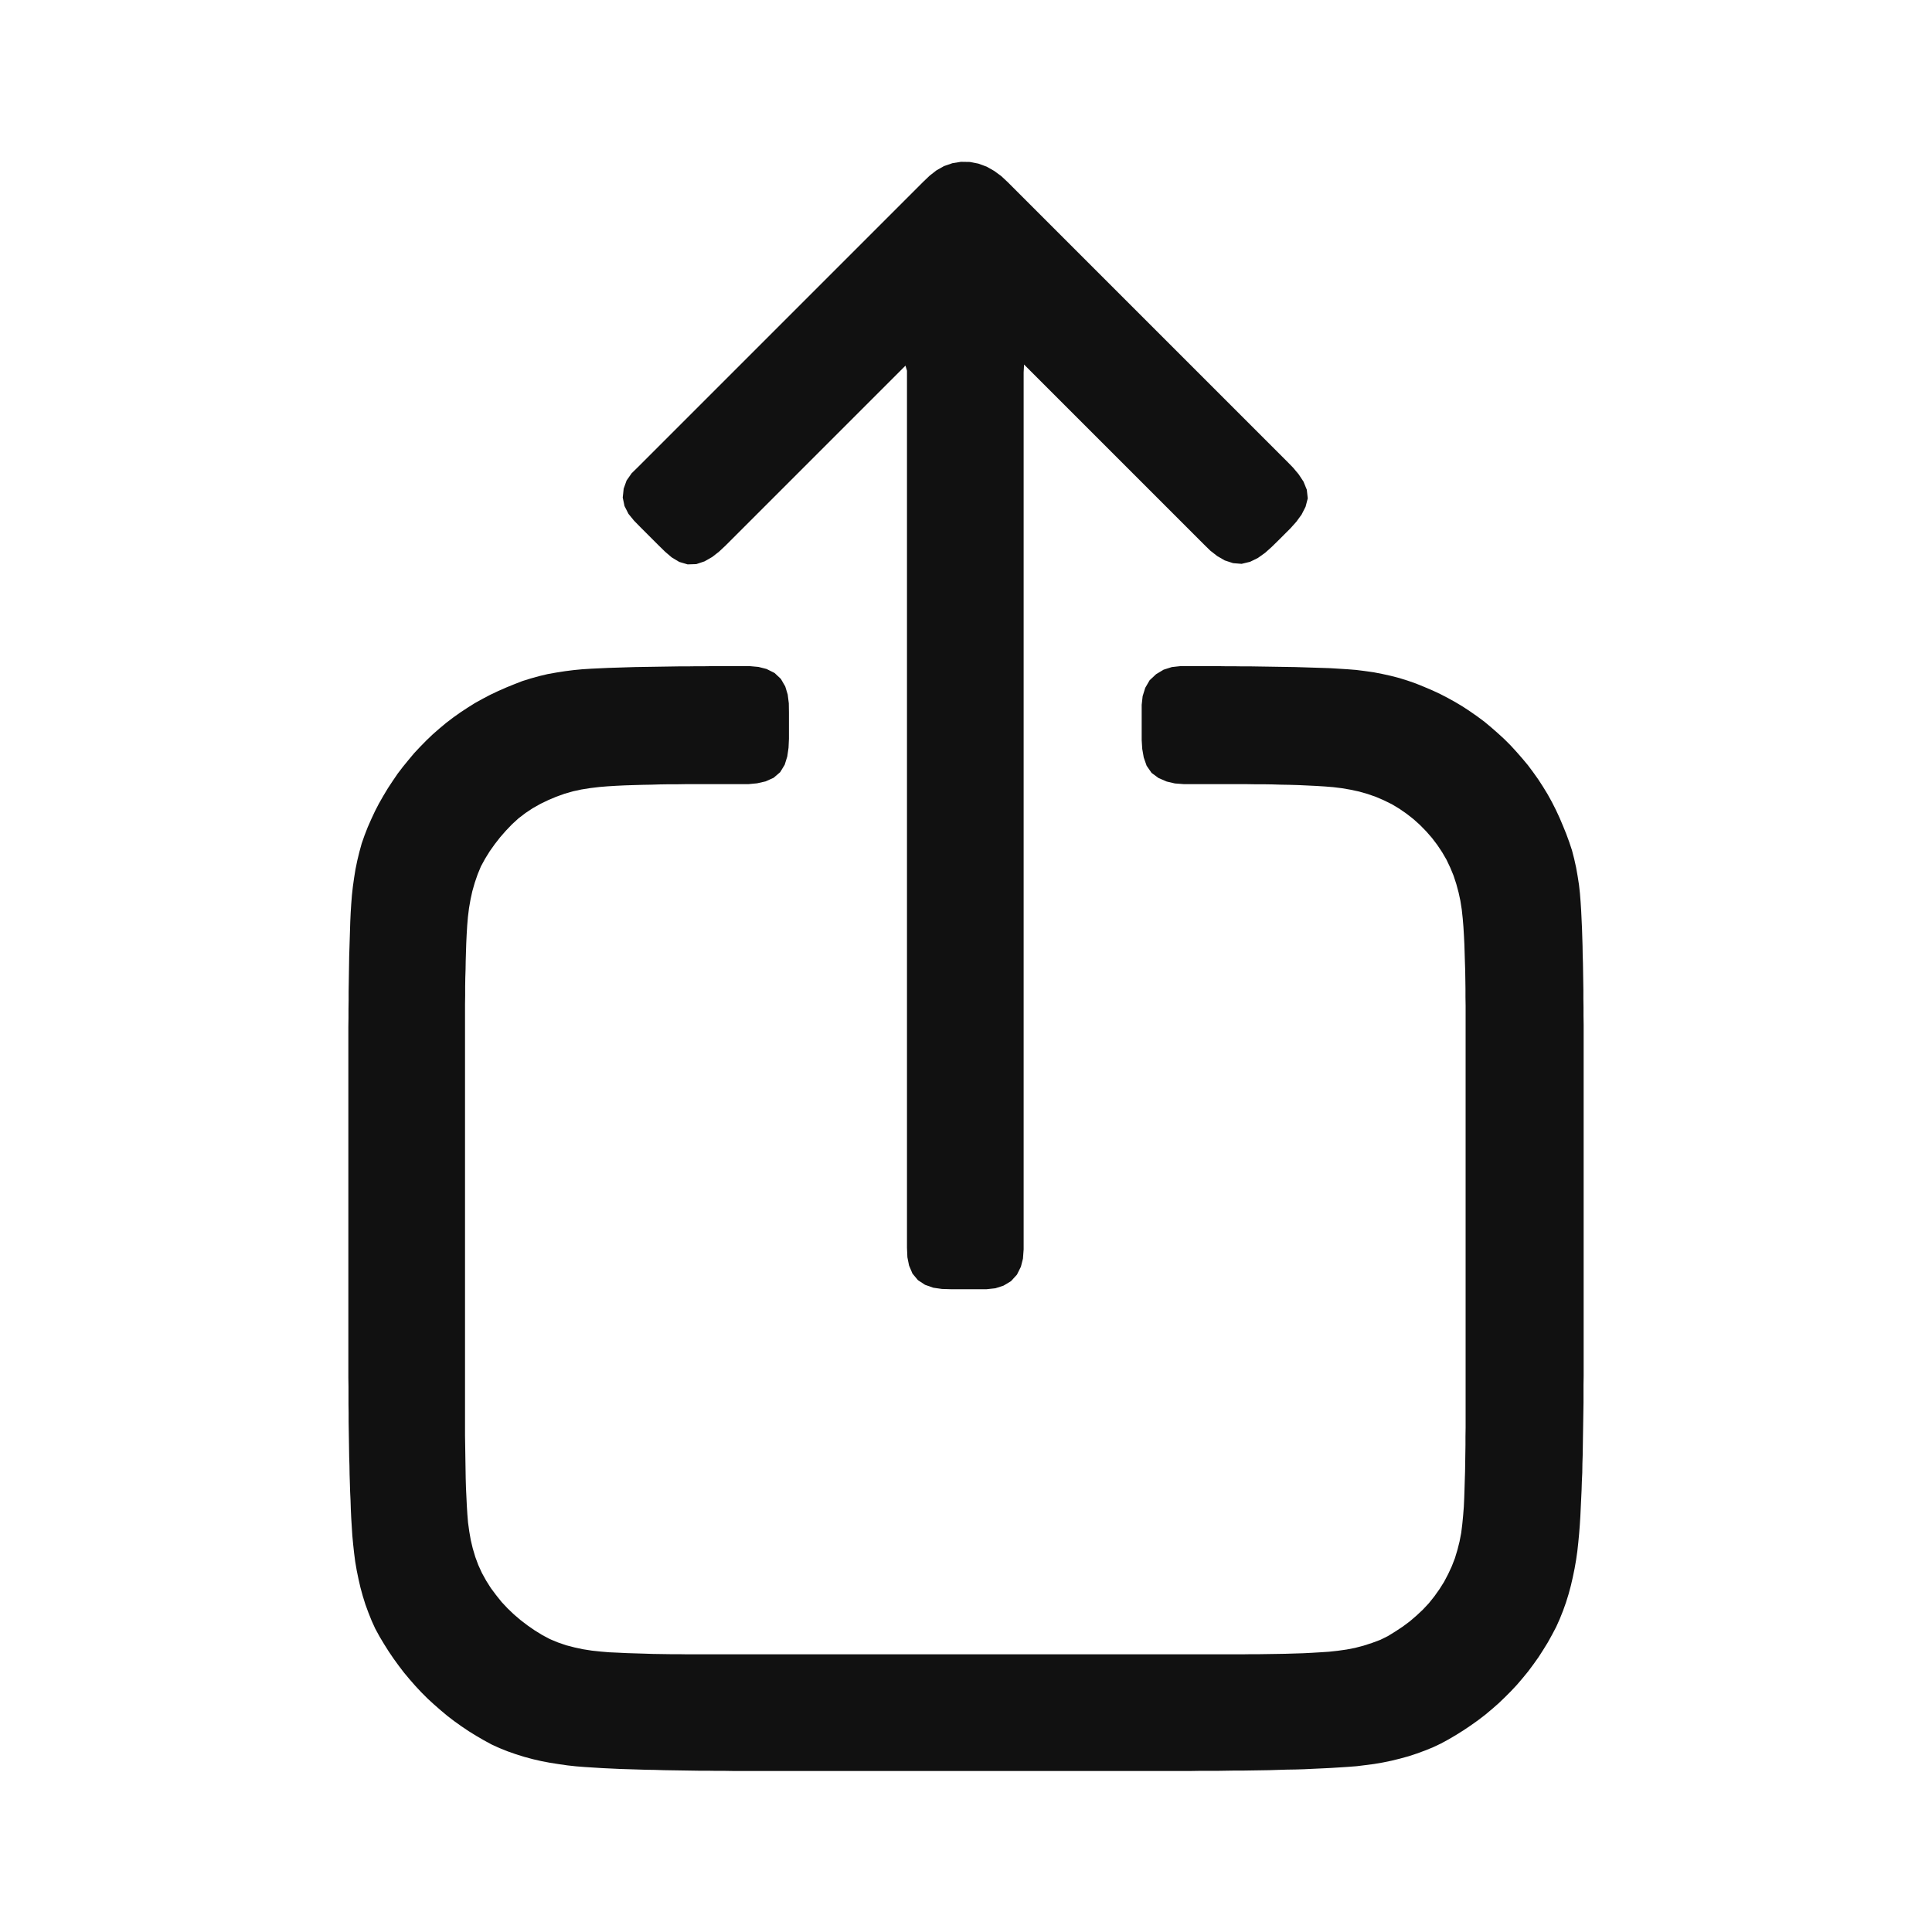
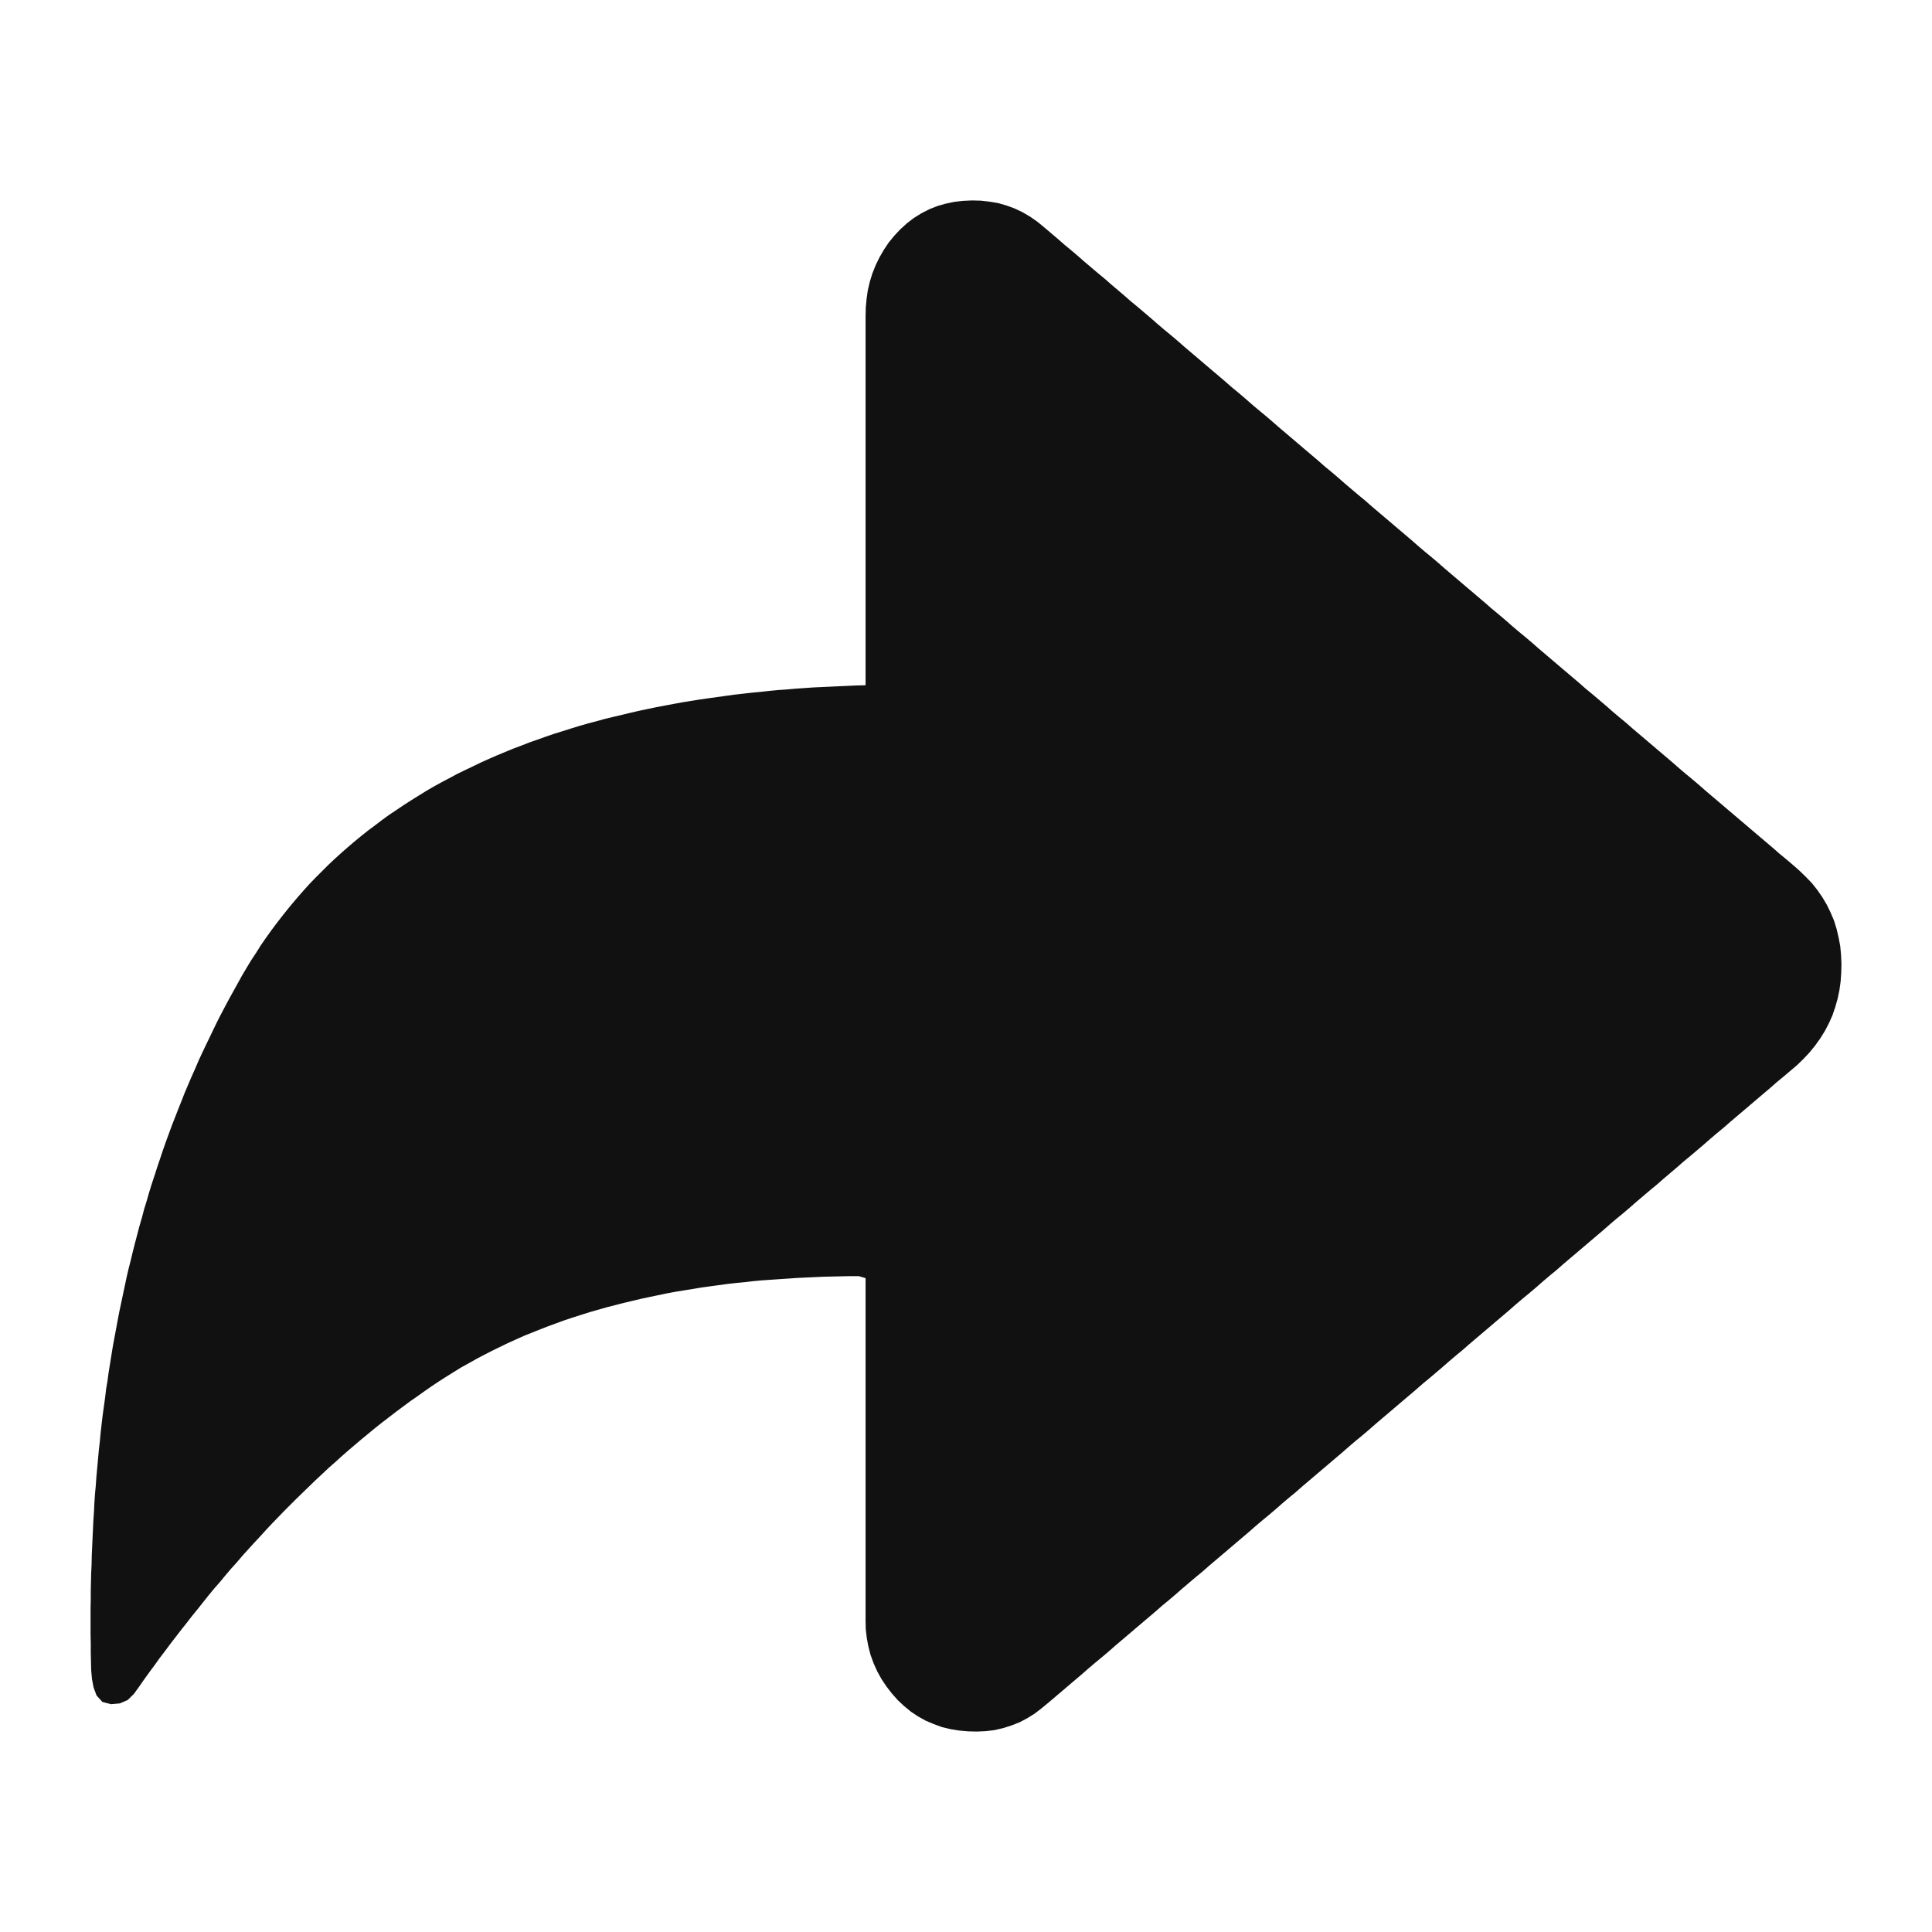
- <svg xmlns="http://www.w3.org/2000/svg" width="22.0" height="22.0" viewBox="0 0 1407.6 1407.6">
-   <path d="M1049.8 137.3L1055.5 140.4L1061.1 143.7L1066.5 147.1L1071.7 150.6L1076.9 154.3L1082.0 158.2L1086.9 162.3L1091.7 166.5L1096.3 170.9L1100.8 175.4L1105.2 180.1L1109.3 184.9L1113.4 189.9L1117.2 195.0L1120.9 200.2L1124.3 205.5L1127.7 211.0L1130.8 216.6L1133.8 222.3L1136.4 228.1L1138.8 234.1L1140.9 240.0L1142.8 246.1L1144.5 252.4L1145.9 258.5L1147.2 264.8L1148.3 271.1L1149.2 277.4L1149.9 283.8L1150.5 290.1L1151.0 296.5L1151.4 302.8L1151.7 309.3L1152.0 315.6L1152.3 322.0L1152.5 328.4L1152.8 334.7L1152.9 341.3L1153.1 347.5L1153.2 353.9L1153.3 360.4L1153.4 366.6L1153.5 373.1L1153.6 379.6L1153.7 385.8L1153.7 392.2L1153.7 398.8L1153.8 405.0L1153.8 411.4L1153.8 417.9L1153.8 424.4L1153.8 430.8L1153.8 437.1L1153.8 443.5L1153.8 449.9L1153.8 456.3L1153.8 462.7L1153.8 469.1L1153.8 475.5L1153.8 481.9L1153.8 488.3L1153.8 494.7L1153.8 501.0L1153.8 507.4L1153.8 513.8L1153.8 520.2L1153.8 526.6L1153.8 533.0L1153.8 539.4L1153.8 545.8L1153.8 552.2L1153.8 558.6L1153.8 564.9L1153.8 571.3L1153.8 577.7L1153.8 584.1L1153.8 590.5L1153.8 596.9L1153.8 603.3L1153.8 609.7L1153.8 616.1L1153.8 622.5L1153.8 628.9L1153.8 635.2L1153.8 641.7L1153.8 648.2L1153.8 654.5L1153.8 660.9L1153.7 667.4L1153.7 673.6L1153.6 680.1L1153.6 686.5L1153.5 692.8L1153.4 699.3L1153.3 705.6L1153.1 712.1L1153.0 718.4L1152.8 724.9L1152.6 731.2L1152.3 737.6L1152.0 744.0L1151.6 750.3L1151.1 756.7L1150.4 763.0L1149.4 769.4L1148.3 775.6L1146.9 781.9L1145.3 788.1L1143.3 794.1L1141.1 800.1L1138.7 806.0L1136.2 811.9L1133.5 817.7L1130.6 823.4L1127.5 829.0L1124.2 834.4L1120.7 839.8L1117.0 845.0L1113.2 850.1L1109.1 855.0L1104.9 859.8L1100.6 864.5L1096.0 869.1L1091.3 873.4L1086.5 877.6L1081.6 881.7L1076.5 885.5L1071.2 889.2L1065.9 892.7L1060.4 896.0L1054.8 899.1L1049.2 902.0L1043.4 904.7L1037.5 907.2L1031.6 909.6L1025.6 911.7L1019.5 913.6L1013.3 915.2L1007.0 916.6L1000.8 917.8L994.4 918.7L988.1 919.5L981.8 920.0L975.4 920.4L968.9 920.8L962.7 921.0L956.2 921.2L949.9 921.4L943.5 921.6L937.1 921.7L930.6 921.8L924.4 921.9L917.8 922.0L911.6 922.1L905.2 922.1L898.7 922.2L892.4 922.2L886.0 922.3L879.5 922.3L873.2 922.3L866.8 922.3L860.2 922.3L853.8 921.6L847.8 919.7L842.3 916.4L837.6 912.0L834.4 906.5L832.5 900.4L831.8 894.1L831.8 887.6L831.8 881.3L831.8 874.9L831.8 868.4L832.2 862.0L833.3 855.7L835.4 849.7L839.0 844.5L844.0 840.8L850.0 838.2L856.0 836.8L862.6 836.3L869.1 836.3L875.5 836.3L881.9 836.3L888.2 836.3L894.7 836.3L901.4 836.3L907.9 836.3L914.1 836.2L920.4 836.2L927.0 836.1L933.4 835.9L939.4 835.8L946.2 835.6L952.5 835.3L958.8 835.0L965.3 834.6L971.4 834.1L977.9 833.3L984.2 832.2L990.2 830.9L996.5 829.1L1002.5 827.0L1008.3 824.5L1014.0 821.7L1019.5 818.4L1024.7 814.8L1029.7 810.9L1034.5 806.6L1039.1 801.9L1043.3 797.1L1047.1 792.1L1050.7 786.7L1053.9 781.2L1056.6 775.5L1059.0 769.7L1061.0 763.6L1062.7 757.3L1064.0 751.3L1065.0 744.9L1065.7 738.4L1066.2 732.4L1066.6 725.7L1066.9 719.6L1067.1 713.2L1067.3 706.5L1067.5 700.5L1067.6 694.1L1067.7 687.3L1067.7 681.2L1067.8 675.0L1067.8 668.5L1067.8 661.7L1067.8 655.3L1067.8 648.9L1067.8 642.5L1067.8 636.1L1067.8 629.7L1067.8 623.4L1067.8 617.0L1067.8 610.6L1067.8 604.2L1067.8 597.8L1067.8 591.4L1067.8 585.0L1067.8 578.6L1067.8 572.2L1067.8 565.8L1067.8 559.4L1067.8 553.1L1067.8 546.7L1067.8 540.3L1067.8 533.9L1067.8 527.5L1067.8 521.1L1067.8 514.7L1067.8 508.3L1067.8 501.9L1067.8 495.5L1067.8 489.2L1067.8 482.8L1067.8 476.4L1067.8 470.0L1067.8 463.6L1067.8 457.2L1067.8 450.8L1067.8 444.4L1067.8 438.0L1067.8 431.6L1067.8 425.2L1067.8 418.9L1067.8 412.5L1067.8 406.1L1067.8 399.7L1067.8 393.3L1067.8 386.9L1067.8 380.5L1067.8 373.9L1067.8 367.3L1067.7 360.9L1067.7 354.8L1067.6 348.3L1067.5 341.7L1067.4 335.4L1067.2 329.2L1067.0 322.5L1066.8 316.4L1066.5 309.8L1066.0 303.5L1065.4 297.3L1064.6 290.8L1063.4 284.6L1061.9 278.6L1060.0 272.3L1057.7 266.4L1055.1 260.8L1052.1 255.1L1048.7 249.7L1045.0 244.5L1041.0 239.5L1036.6 234.8L1032.0 230.5L1027.1 226.3L1022.0 222.5L1016.7 219.0L1011.2 215.6L1005.5 212.8L999.6 210.6L993.4 208.6L987.3 207.0L981.1 205.8L974.7 204.9L968.3 204.2L962.2 203.8L955.5 203.4L949.5 203.1L942.9 202.9L936.5 202.7L930.3 202.6L923.8 202.5L917.2 202.4L911.1 202.4L904.8 202.3L898.2 202.3L891.5 202.3L885.1 202.3L878.7 202.3L872.3 202.3L865.9 202.3L859.6 202.3L853.2 202.3L846.8 202.3L840.4 202.3L834.0 202.3L827.6 202.3L821.2 202.3L814.8 202.3L808.4 202.3L802.0 202.3L795.7 202.3L789.3 202.3L782.9 202.3L776.5 202.3L770.1 202.3L763.7 202.3L757.3 202.3L750.9 202.3L744.5 202.3L738.1 202.3L731.7 202.3L725.4 202.3L719.0 202.3L712.6 202.3L706.2 202.3L699.8 202.3L693.4 202.3L687.0 202.3L680.6 202.3L674.2 202.3L667.8 202.3L661.5 202.3L655.1 202.3L648.7 202.3L642.3 202.3L635.9 202.3L629.5 202.3L623.1 202.3L616.7 202.3L610.3 202.3L603.9 202.3L597.6 202.3L591.2 202.3L584.8 202.3L578.4 202.3L572.0 202.3L565.6 202.3L559.2 202.3L552.8 202.3L546.4 202.3L540.0 202.3L533.6 202.3L527.3 202.3L520.9 202.3L514.5 202.3L507.8 202.3L501.2 202.3L495.0 202.4L488.9 202.4L482.1 202.5L475.7 202.6L469.6 202.8L463.0 203.0L456.6 203.2L450.5 203.5L443.7 203.8L437.8 204.3L431.2 205.0L424.8 206.0L418.7 207.3L412.5 208.9L406.4 211.0L400.6 213.4L395.0 216.4L389.5 219.8L384.3 223.4L379.2 227.3L374.4 231.4L369.8 235.8L365.4 240.5L361.4 245.5L357.6 250.6L354.2 256.0L351.1 261.6L348.5 267.3L346.3 273.2L344.4 279.6L343.0 285.5L341.9 291.8L341.0 298.3L340.5 304.4L340.1 310.9L339.8 317.3L339.5 323.5L339.3 330.3L339.2 336.4L339.1 342.7L339.0 349.3L338.9 355.7L338.8 361.8L338.8 368.3L338.8 374.9L338.8 381.5L338.8 387.9L338.8 394.3L338.8 400.6L338.8 407.0L338.8 413.4L338.8 419.8L338.8 426.2L338.8 432.6L338.8 439.0L338.8 445.4L338.8 451.8L338.8 458.2L338.8 464.6L338.8 470.9L338.8 477.3L338.8 483.7L338.8 490.1L338.8 496.5L338.8 502.9L338.8 509.3L338.8 515.7L338.8 522.1L338.8 528.5L338.8 534.8L338.8 541.2L338.8 547.6L338.8 554.0L338.8 560.4L338.8 566.8L338.8 573.2L338.8 579.6L338.8 586.0L338.8 592.4L338.8 598.8L338.8 605.1L338.8 611.5L338.8 617.9L338.8 624.3L338.8 630.7L338.8 637.1L338.8 643.5L338.8 649.9L338.8 656.3L338.8 662.8L338.8 669.5L338.8 675.9L338.9 682.1L338.9 688.4L339.0 695.1L339.2 701.4L339.3 707.4L339.5 714.2L339.7 720.5L340.0 726.8L340.4 733.4L340.9 739.4L341.7 745.9L342.8 752.2L344.1 758.2L345.9 764.5L348.0 770.6L350.4 776.4L353.4 781.9L356.8 787.4L360.5 792.6L364.4 797.6L368.6 802.4L373.1 807.1L377.8 811.4L382.9 815.3L388.2 818.8L393.7 821.9L399.5 824.7L405.2 827.1L411.3 829.3L417.6 831.1L423.6 832.4L429.9 833.4L436.5 834.2L442.5 834.7L449.1 835.1L455.3 835.4L461.6 835.6L468.5 835.8L474.5 835.9L480.8 836.1L487.5 836.2L493.7 836.2L500.0 836.3L506.4 836.3L513.2 836.3L519.6 836.3L526.0 836.3L532.4 836.3L538.8 836.3L545.3 836.3L551.6 836.9L557.8 838.3L563.6 840.9L568.4 845.0L571.7 850.4L573.6 856.5L574.5 862.8L574.8 869.3L574.8 875.7L574.8 882.1L574.8 888.5L574.7 895.2L573.9 901.6L572.1 907.5L568.9 913.0L564.3 917.3L558.5 920.2L552.6 921.7L546.0 922.3L539.3 922.3L532.9 922.3L526.6 922.3L520.1 922.3L513.7 922.2L507.5 922.2L500.9 922.1L494.6 922.1L488.3 922.0L481.8 921.9L475.5 921.8L469.0 921.7L462.7 921.6L456.2 921.4L450.0 921.2L443.4 921.0L437.1 920.7L430.7 920.4L424.3 920.0L418.0 919.4L411.7 918.6L405.3 917.6L399.1 916.5L392.8 915.0L386.7 913.3L380.6 911.4L374.7 909.1L368.8 906.7L362.9 904.1L357.2 901.4L351.5 898.4L345.9 895.3L340.5 891.9L335.2 888.4L330.0 884.7L324.9 880.8L320.0 876.7L315.2 872.5L310.6 868.1L306.1 863.5L301.7 858.8L297.6 853.9L293.6 849.0L289.7 843.9L286.1 838.6L282.6 833.3L279.3 827.8L276.1 822.2L273.2 816.6L270.5 810.8L267.9 804.9L265.6 799.0L263.5 793.0L261.8 786.8L260.3 780.6L259.0 774.3L258.0 768.1L257.1 761.7L256.4 755.4L255.9 749.0L255.5 742.7L255.2 736.3L255.0 729.8L254.8 723.5L254.6 717.0L254.4 710.8L254.3 704.2L254.2 698.0L254.1 691.5L254.0 685.2L254.0 678.8L253.9 672.3L253.9 666.0L253.8 659.5L253.8 653.2L253.8 646.8L253.8 640.3L253.8 633.9L253.8 627.5L253.8 621.1L253.8 614.7L253.8 608.3L253.8 602.0L253.8 595.6L253.8 589.2L253.8 582.8L253.8 576.4L253.8 570.0L253.8 563.6L253.8 557.2L253.8 550.8L253.8 544.4L253.8 538.1L253.8 531.7L253.8 525.3L253.8 518.9L253.8 512.5L253.8 506.1L253.8 499.7L253.8 493.3L253.8 486.9L253.8 480.5L253.8 474.1L253.8 467.8L253.8 461.4L253.8 455.0L253.8 448.6L253.8 442.2L253.8 435.8L253.8 429.4L253.8 423.0L253.8 416.5L253.8 410.0L253.8 403.7L253.9 397.4L253.9 390.9L253.9 384.5L254.0 378.3L254.0 371.7L254.1 365.3L254.2 359.1L254.3 352.5L254.4 346.2L254.6 339.9L254.7 333.4L254.9 327.1L255.1 320.6L255.4 314.3L255.6 307.9L255.9 301.5L256.3 295.1L256.7 288.8L257.3 282.4L258.0 276.0L258.8 269.8L259.9 263.4L261.2 257.1L262.6 251.0L264.3 244.8L266.2 238.7L268.4 232.7L270.8 226.7L273.4 221.0L276.5 215.3L279.8 209.8L283.2 204.4L286.8 199.1L290.5 194.0L294.4 188.9L298.5 184.0L302.7 179.2L307.1 174.5L311.6 170.0L316.3 165.7L321.1 161.5L326.0 157.4L331.1 153.5L336.3 149.8L341.5 146.3L347.0 142.9L352.5 139.7L358.2 136.6L363.9 134.0L369.9 131.6L375.9 129.5L382.0 127.6L388.3 125.9L394.4 124.5L400.7 123.3L407.1 122.3L413.3 121.4L419.7 120.7L426.1 120.2L432.4 119.8L438.8 119.4L445.2 119.1L451.5 118.8L457.9 118.6L464.4 118.4L470.6 118.2L477.2 118.1L483.5 117.9L489.8 117.8L496.4 117.7L502.6 117.6L509.0 117.5L515.5 117.5L521.8 117.4L528.2 117.4L534.7 117.3L541.0 117.3L547.3 117.3L553.8 117.3L560.3 117.3L566.7 117.3L573.1 117.3L579.5 117.3L585.9 117.3L592.3 117.3L598.7 117.3L605.0 117.3L611.4 117.3L617.8 117.3L624.2 117.3L630.6 117.3L637.0 117.3L643.4 117.3L649.8 117.3L656.2 117.3L662.6 117.3L669.0 117.3L675.3 117.3L681.7 117.3L688.1 117.3L694.5 117.3L700.9 117.3L707.3 117.3L713.7 117.3L720.1 117.3L726.5 117.3L732.9 117.3L739.2 117.3L745.6 117.3L752.0 117.3L758.4 117.3L764.8 117.3L771.2 117.3L777.6 117.3L784.0 117.3L790.4 117.3L796.8 117.3L803.1 117.3L809.5 117.3L815.9 117.3L822.3 117.3L828.7 117.3L835.1 117.3L841.5 117.3L847.9 117.3L854.4 117.3L860.9 117.3L867.2 117.3L873.5 117.4L880.0 117.4L886.4 117.4L892.6 117.5L899.2 117.6L905.6 117.6L911.8 117.7L918.4 117.8L924.7 117.9L931.0 118.1L937.5 118.3L943.8 118.4L950.3 118.6L956.6 118.9L963.1 119.2L969.4 119.5L975.8 119.9L982.0 120.3L988.5 120.8L994.9 121.6L1001.1 122.4L1007.5 123.5L1013.8 124.8L1019.9 126.3L1026.1 128.0L1032.2 130.0L1038.2 132.2L1044.1 134.6L1049.8 137.3ZM745.8 497.3L745.8 503.7L745.8 510.1L745.8 516.5L745.8 522.9L745.8 529.3L745.8 535.6L745.8 542.0L745.8 548.4L745.8 554.8L745.8 561.2L745.8 567.6L745.8 574.0L745.8 580.4L745.8 586.8L745.8 593.2L745.8 599.5L745.8 605.9L745.8 612.3L745.8 618.7L745.8 625.1L745.8 631.5L745.8 637.9L745.8 644.3L745.8 650.7L745.8 657.1L745.8 663.4L745.8 669.8L745.8 676.2L745.8 682.6L745.8 689.0L745.8 695.4L745.8 701.8L745.8 708.2L745.8 714.6L745.8 721.0L745.8 727.3L745.8 733.7L745.8 740.1L745.8 746.5L745.8 752.9L745.8 759.3L745.8 765.7L745.8 772.1L745.8 778.5L745.8 784.9L745.8 791.3L745.8 797.6L745.8 804.0L745.8 810.4L745.8 816.8L745.8 823.2L745.8 829.6L745.8 836.0L745.8 842.4L745.8 848.8L745.8 855.2L745.8 861.5L745.8 867.9L745.8 874.3L745.8 880.7L745.8 887.1L745.8 893.5L745.8 899.9L745.8 906.3L745.8 912.7L745.8 919.1L745.8 925.4L745.8 931.8L745.8 938.2L745.8 944.6L745.8 951.0L745.8 957.4L745.8 963.8L745.8 970.2L745.8 976.6L745.8 983.0L745.8 989.4L745.8 995.7L745.8 1002.1L745.8 1008.5L745.8 1014.9L745.8 1021.3L745.8 1027.7L745.8 1034.1L745.8 1040.5L745.8 1046.9L745.8 1053.3L745.8 1059.6L745.8 1066.0L745.8 1072.4L745.8 1078.8L745.8 1085.2L745.8 1091.6L745.8 1098.0L745.8 1104.4L745.8 1110.8L745.8 1117.2L745.8 1123.5L745.8 1129.9L745.8 1136.3L746.1 1142.0L750.6 1137.5L755.1 1133.0L759.7 1128.4L764.2 1123.9L768.7 1119.4L773.2 1114.9L777.7 1110.4L782.2 1105.9L786.8 1101.3L791.3 1096.8L795.8 1092.3L800.3 1087.8L804.8 1083.3L809.4 1078.7L813.9 1074.2L818.4 1069.7L822.9 1065.2L827.4 1060.7L831.9 1056.2L836.5 1051.6L841.0 1047.1L845.5 1042.6L850.0 1038.1L854.5 1033.6L859.1 1029.0L863.6 1024.5L868.1 1020.0L872.6 1015.5L877.1 1011.0L881.8 1006.4L886.8 1002.5L892.3 999.3L898.4 997.3L904.6 996.8L910.8 998.3L916.5 1001.1L921.8 1004.9L926.5 1009.1L931.2 1013.7L935.7 1018.2L940.3 1022.8L944.5 1027.5L948.3 1032.7L951.2 1038.4L952.8 1044.5L952.1 1050.8L949.7 1056.7L946.2 1062.0L942.1 1066.9L937.6 1071.5L933.0 1076.1L928.5 1080.6L924.0 1085.1L919.5 1089.6L915.0 1094.1L910.5 1098.6L905.9 1103.2L901.4 1107.7L896.9 1112.2L892.4 1116.7L887.9 1121.2L883.3 1125.8L878.8 1130.3L874.3 1134.8L869.8 1139.3L865.3 1143.8L860.8 1148.3L856.2 1152.9L851.7 1157.4L847.2 1161.9L842.7 1166.4L838.2 1170.9L833.6 1175.5L829.1 1180.0L824.6 1184.5L820.1 1189.0L815.6 1193.5L811.0 1198.1L806.5 1202.6L802.0 1207.1L797.5 1211.6L793.0 1216.1L788.5 1220.6L783.9 1225.2L779.4 1229.7L774.9 1234.2L770.4 1238.7L765.9 1243.2L761.3 1247.8L756.8 1252.3L752.3 1256.8L747.8 1261.3L743.3 1265.8L738.7 1270.4L734.2 1274.9L729.5 1279.3L724.3 1283.1L718.8 1286.2L712.8 1288.4L706.6 1289.6L700.1 1289.7L693.9 1288.7L687.8 1286.6L682.3 1283.5L677.3 1279.6L672.6 1275.1L668.1 1270.6L663.6 1266.1L659.1 1261.6L654.5 1257.0L650.0 1252.5L645.5 1248.0L641.0 1243.5L636.5 1239.0L631.9 1234.4L627.4 1229.9L622.9 1225.4L618.4 1220.9L613.9 1216.4L609.3 1211.8L604.8 1207.3L600.3 1202.8L595.8 1198.3L591.3 1193.8L586.8 1189.3L582.2 1184.7L577.7 1180.2L573.2 1175.7L568.7 1171.2L564.2 1166.7L559.6 1162.1L555.1 1157.6L550.6 1153.1L546.1 1148.6L541.6 1144.1L537.0 1139.5L532.5 1135.0L528.0 1130.5L523.5 1126.0L519.0 1121.5L514.5 1117.0L509.9 1112.4L505.4 1107.9L500.9 1103.4L496.4 1098.9L491.9 1094.4L487.3 1089.8L482.8 1085.3L478.3 1080.8L473.8 1076.3L469.3 1071.8L464.8 1067.3L460.2 1062.8L456.5 1057.5L454.4 1051.6L453.7 1045.1L455.0 1038.9L457.9 1033.2L461.9 1028.3L466.4 1023.7L470.9 1019.2L475.5 1014.6L480.0 1010.1L484.6 1005.6L489.4 1001.5L494.9 998.2L501.0 996.4L507.3 996.6L513.3 998.6L518.9 1001.8L523.9 1005.7L528.6 1010.1L533.2 1014.7L537.7 1019.2L542.2 1023.7L546.7 1028.2L551.2 1032.7L555.8 1037.3L560.3 1041.8L564.8 1046.3L569.3 1050.8L573.8 1055.3L578.3 1059.8L582.9 1064.4L587.4 1068.9L591.9 1073.4L596.4 1077.9L600.9 1082.4L605.5 1087.0L610.0 1091.5L614.5 1096.0L619.0 1100.5L623.5 1105.0L628.1 1109.6L632.6 1114.1L637.1 1118.6L641.6 1123.1L646.1 1127.6L650.6 1132.1L655.2 1136.7L659.7 1141.2L660.8 1137.5L660.8 1131.1L660.8 1124.7L660.8 1118.3L660.8 1111.9L660.8 1105.5L660.8 1099.1L660.8 1092.8L660.8 1086.4L660.8 1080.0L660.8 1073.6L660.8 1067.2L660.8 1060.8L660.8 1054.4L660.8 1048.0L660.8 1041.6L660.8 1035.2L660.8 1028.9L660.8 1022.5L660.8 1016.1L660.8 1009.7L660.8 1003.3L660.8 996.9L660.8 990.5L660.8 984.1L660.8 977.7L660.8 971.3L660.8 965.0L660.8 958.6L660.8 952.2L660.8 945.8L660.8 939.4L660.8 933.0L660.8 926.6L660.8 920.2L660.8 913.8L660.8 907.4L660.8 901.0L660.8 894.7L660.8 888.3L660.8 881.9L660.8 875.5L660.8 869.1L660.8 862.7L660.8 856.3L660.8 849.9L660.8 843.5L660.8 837.1L660.8 830.8L660.8 824.4L660.8 818.0L660.8 811.6L660.8 805.2L660.8 798.8L660.8 792.4L660.8 786.0L660.8 779.6L660.8 773.2L660.8 766.9L660.8 760.5L660.8 754.1L660.8 747.7L660.8 741.3L660.8 734.9L660.8 728.5L660.8 722.1L660.8 715.7L660.8 709.3L660.8 703.0L660.8 696.6L660.8 690.2L660.8 683.8L660.8 677.4L660.8 671.0L660.8 664.6L660.8 658.2L660.8 651.8L660.8 645.4L660.8 639.0L660.8 632.7L660.8 626.3L660.8 619.9L660.8 613.5L660.8 607.1L660.8 600.7L660.8 594.3L660.8 587.9L660.8 581.5L660.8 575.1L660.8 568.8L660.8 562.4L660.8 556.0L660.8 549.6L660.8 543.2L660.8 536.8L660.8 530.4L660.8 524.0L660.8 517.6L660.8 511.2L660.8 504.9L660.8 498.5L661.1 491.6L662.3 485.6L664.8 479.7L668.8 474.9L674.0 471.5L680.0 469.4L686.3 468.5L693.0 468.3L699.4 468.3L705.8 468.3L712.2 468.3L718.7 468.3L725.2 469.0L731.1 470.9L736.6 474.2L740.9 478.9L743.8 484.7L745.3 490.6L745.8 497.3Z" transform="matrix(1.0 0.0 -0.0 -1.0 0.0 1407.6)" fill="#111111" />
+ <svg xmlns="http://www.w3.org/2000/svg" width="22.0" height="22.0" viewBox="0 0 960.0 960.0">
+   <path d="M430.1 340.5L430.1 336.1L430.1 331.8L430.1 327.4L430.1 323.1L430.1 318.7L430.1 314.3L430.1 310.0L430.1 305.6L430.1 301.2L430.1 296.9L430.1 292.5L430.1 288.2L430.1 283.8L430.1 279.4L430.1 275.1L430.1 270.7L430.1 266.4L430.1 262.0L430.1 257.6L430.1 253.3L430.1 248.9L430.1 244.5L430.1 240.2L430.1 235.8L430.1 231.5L430.1 227.1L430.1 222.7L430.1 218.4L430.1 214.0L430.1 209.6L430.1 205.3L430.1 200.9L430.1 196.6L430.1 192.2L430.1 187.8L430.1 183.5L430.1 179.1L430.1 174.8L430.1 170.4L430.1 166.0L430.1 161.7L430.1 157.3L430.2 152.9L430.6 148.5L431.2 144.3L432.2 140.0L433.5 135.8L435.1 131.8L437.0 127.9L439.2 124.1L441.6 120.5L444.4 117.1L447.4 113.9L450.7 110.9L454.1 108.3L457.8 106.0L461.7 104.0L465.7 102.4L469.9 101.2L474.2 100.3L478.5 99.8L482.9 99.6L487.3 99.7L491.7 100.2L495.9 100.9L500.1 102.1L504.2 103.6L508.2 105.5L511.9 107.7L515.5 110.2L518.9 113.0L522.2 115.8L525.5 118.6L528.8 121.5L532.2 124.3L535.5 127.1L538.8 130.0L542.1 132.8L545.4 135.6L548.8 138.4L552.1 141.3L555.4 144.1L558.7 146.9L562.0 149.8L565.4 152.6L568.7 155.4L572.0 158.2L575.3 161.1L578.6 163.9L582.0 166.7L585.3 169.5L588.6 172.4L591.9 175.2L595.2 178.0L598.6 180.9L601.9 183.7L605.2 186.5L608.5 189.3L611.8 192.2L615.2 195.0L618.5 197.8L621.8 200.7L625.1 203.5L628.5 206.3L631.8 209.1L635.1 212.0L638.4 214.8L641.7 217.6L645.1 220.5L648.4 223.3L651.7 226.1L655.0 228.9L658.3 231.8L661.7 234.6L665.0 237.4L668.3 240.3L671.6 243.1L674.9 245.9L678.3 248.7L681.6 251.6L684.9 254.4L688.2 257.2L691.5 260.0L694.9 262.9L698.2 265.7L701.5 268.5L704.8 271.4L708.1 274.2L711.5 277.0L714.8 279.8L718.1 282.7L721.4 285.5L724.7 288.3L728.1 291.2L731.4 294.0L734.7 296.8L738.0 299.6L741.3 302.5L744.7 305.3L748.0 308.1L751.3 311.0L754.6 313.8L758.0 316.6L761.3 319.4L764.6 322.3L767.9 325.1L771.2 327.9L774.6 330.8L777.9 333.6L781.2 336.4L784.5 339.2L787.8 342.1L791.2 344.9L794.5 347.7L797.8 350.5L801.1 353.4L804.4 356.2L807.8 359.0L811.1 361.9L814.4 364.7L817.7 367.5L821.0 370.3L824.4 373.2L827.7 376.0L831.0 378.8L834.3 381.7L837.6 384.5L841.0 387.3L844.3 390.1L847.6 393.0L850.9 395.8L854.2 398.6L857.6 401.5L860.9 404.3L864.2 407.1L867.5 409.9L870.9 412.8L874.2 415.6L877.5 418.4L880.8 421.2L884.1 424.1L887.5 426.9L890.8 429.7L894.1 432.6L897.3 435.7L900.3 438.8L903.0 442.2L905.5 445.8L907.7 449.5L909.6 453.4L911.3 457.4L912.6 461.6L913.6 465.9L914.4 470.1L914.8 474.4L915.0 478.9L914.9 483.4L914.6 487.7L914.0 492.0L913.1 496.3L911.9 500.5L910.5 504.6L908.7 508.6L906.7 512.4L904.4 516.1L901.8 519.7L899.1 523.0L896.1 526.2L892.9 529.3L889.6 532.1L886.3 534.9L882.9 537.7L879.6 540.6L876.3 543.4L873.0 546.2L869.6 549.1L866.3 551.9L863.0 554.7L859.7 557.5L856.4 560.4L853.0 563.2L849.7 566.0L846.4 568.9L843.1 571.7L839.8 574.5L836.4 577.3L833.1 580.2L829.8 583.0L826.5 585.8L823.2 588.7L819.8 591.5L816.5 594.3L813.2 597.1L809.9 600.0L806.6 602.8L803.2 605.6L799.9 608.4L796.6 611.3L793.3 614.1L790.0 616.9L786.6 619.8L783.3 622.6L780.0 625.4L776.7 628.2L773.4 631.1L770.0 633.9L766.7 636.7L763.4 639.6L760.1 642.4L756.7 645.2L753.4 648.0L750.1 650.9L746.8 653.7L743.5 656.5L740.1 659.4L736.8 662.2L733.5 665.0L730.2 667.8L726.9 670.7L723.5 673.5L720.2 676.3L716.9 679.2L713.6 682.0L710.3 684.8L706.9 687.6L703.6 690.5L700.3 693.3L697.0 696.1L693.7 698.9L690.3 701.8L687.0 704.6L683.7 707.4L680.4 710.3L677.1 713.1L673.7 715.9L670.4 718.7L667.1 721.6L663.8 724.4L660.5 727.2L657.1 730.1L653.8 732.9L650.5 735.7L647.2 738.5L643.9 741.4L640.5 744.2L637.2 747.0L633.9 749.9L630.6 752.7L627.2 755.5L623.9 758.3L620.6 761.2L617.3 764.0L614.0 766.8L610.6 769.7L607.3 772.5L604.0 775.3L600.7 778.1L597.4 781.0L594.0 783.8L590.7 786.6L587.4 789.4L584.1 792.3L580.8 795.1L577.4 797.9L574.1 800.8L570.8 803.6L567.5 806.4L564.2 809.2L560.8 812.1L557.5 814.9L554.2 817.7L550.9 820.6L547.6 823.4L544.2 826.2L540.9 829.0L537.6 831.9L534.3 834.7L531.0 837.5L527.6 840.4L524.3 843.2L521.0 846.0L517.6 848.8L514.1 851.5L510.4 853.8L506.6 855.8L502.5 857.4L498.4 858.7L494.1 859.7L489.8 860.2L485.5 860.4L481.1 860.3L476.6 859.9L472.3 859.2L468.1 858.2L464.0 856.7L460.0 855.0L456.2 852.9L452.6 850.5L449.2 847.7L446.1 844.8L443.1 841.4L440.4 837.9L438.0 834.3L435.9 830.5L434.1 826.5L432.6 822.4L431.5 818.2L430.7 813.9L430.2 809.6L430.1 805.2L430.1 800.9L430.1 796.5L430.1 792.1L430.1 787.8L430.1 783.4L430.1 779.0L430.1 774.7L430.1 770.3L430.1 766.0L430.1 761.6L430.1 757.2L430.1 752.9L430.1 748.5L430.1 744.2L430.1 739.8L430.1 735.4L430.1 731.1L430.1 726.7L430.1 722.3L430.1 718.0L430.1 713.6L430.1 709.3L430.1 704.9L430.1 700.5L430.1 696.2L430.1 691.8L430.1 687.5L430.1 683.1L430.1 678.7L430.1 674.4L430.1 670.0L430.1 665.6L430.1 661.3L430.1 656.9L430.1 652.6L430.1 648.2L430.1 643.8L430.1 639.5L430.1 635.1L426.7 634.1L422.2 634.1L417.8 634.2L413.5 634.3L409.1 634.4L404.8 634.6L400.5 634.8L396.2 635.0L391.8 635.3L387.4 635.6L383.0 635.9L378.6 636.2L374.3 636.6L370.1 637.1L365.8 637.5L361.4 638.0L357.0 638.6L352.6 639.2L348.3 639.8L344.1 640.5L339.8 641.2L335.5 641.9L331.2 642.7L326.9 643.6L322.6 644.5L318.4 645.4L314.2 646.4L310.0 647.4L305.7 648.5L301.4 649.6L297.2 650.8L293.0 652.0L288.9 653.3L284.8 654.6L280.6 656.0L276.5 657.5L272.4 659.0L268.3 660.6L264.3 662.2L260.3 663.8L256.3 665.6L252.3 667.4L248.4 669.3L244.5 671.2L240.6 673.2L236.8 675.2L232.9 677.4L229.1 679.5L225.4 681.8L221.7 684.1L218.1 686.4L214.5 688.8L210.9 691.3L207.4 693.8L203.8 696.3L200.3 698.9L196.8 701.5L193.3 704.2L189.9 706.8L186.5 709.5L183.1 712.3L179.7 715.1L176.4 717.9L173.1 720.7L169.8 723.6L166.6 726.5L163.3 729.4L160.1 732.4L156.9 735.4L153.8 738.4L150.7 741.4L147.5 744.5L144.4 747.6L141.3 750.7L138.3 753.8L135.3 756.9L132.3 760.1L129.4 763.3L126.4 766.5L123.4 769.8L120.5 773.0L117.7 776.3L114.8 779.5L112.0 782.8L109.2 786.2L106.3 789.5L103.5 792.9L100.8 796.3L98.1 799.7L95.4 803.0L92.7 806.5L90.0 809.9L87.3 813.4L84.6 816.9L82.0 820.4L79.4 823.8L76.9 827.3L74.3 830.8L71.7 834.4L69.2 838.0L66.6 841.6L63.5 844.7L59.6 846.4L55.2 846.8L50.9 845.7L48.0 842.5L46.5 838.5L45.7 834.3L45.3 829.8L45.2 825.3L45.1 820.9L45.1 816.5L45.0 812.1L45.0 807.7L45.0 803.3L45.0 799.0L45.1 794.7L45.1 790.3L45.2 786.0L45.3 781.8L45.5 777.4L45.6 772.9L45.8 768.5L46.0 764.1L46.2 759.8L46.4 755.4L46.7 751.1L46.9 746.7L47.2 742.4L47.6 738.1L47.9 733.8L48.3 729.5L48.7 725.1L49.1 720.7L49.6 716.3L50.0 712.0L50.5 707.6L51.0 703.3L51.6 699.0L52.2 694.7L52.7 690.4L53.4 686.2L54.0 681.8L54.7 677.5L55.4 673.1L56.1 668.8L56.9 664.5L57.7 660.2L58.5 655.9L59.3 651.7L60.2 647.5L61.1 643.2L62.0 639.0L62.9 634.7L63.9 630.4L65.0 626.1L66.0 621.9L67.1 617.6L68.2 613.4L69.3 609.2L70.5 605.1L71.6 600.9L72.9 596.7L74.1 592.5L75.4 588.3L76.8 584.1L78.1 580.0L79.5 575.9L80.9 571.7L82.3 567.7L83.8 563.6L85.3 559.5L86.9 555.4L88.5 551.3L90.1 547.3L91.7 543.2L93.4 539.2L95.1 535.2L96.9 531.2L98.6 527.2L100.4 523.3L102.3 519.3L104.2 515.4L106.1 511.4L108.0 507.5L110.0 503.6L112.0 499.8L114.1 495.9L116.2 492.1L118.3 488.3L120.4 484.5L122.6 480.8L124.9 477.0L127.3 473.4L129.6 469.7L132.1 466.1L134.6 462.6L137.2 459.1L139.9 455.6L142.6 452.2L145.4 448.8L148.2 445.5L151.1 442.2L154.0 439.0L157.0 435.9L160.1 432.8L163.2 429.7L166.4 426.7L169.6 423.8L172.9 420.9L176.2 418.1L179.6 415.3L183.0 412.6L186.5 410.0L189.9 407.4L193.5 404.8L197.1 402.4L200.8 399.9L204.4 397.6L208.1 395.3L211.8 393.0L215.6 390.8L219.4 388.7L223.2 386.7L227.1 384.6L231.0 382.7L235.0 380.8L238.9 378.9L242.9 377.1L246.8 375.4L250.9 373.7L255.0 372.0L259.0 370.5L263.1 368.9L267.1 367.5L271.3 366.0L275.4 364.6L279.6 363.3L283.7 362.0L287.9 360.7L292.1 359.5L296.3 358.4L300.6 357.2L304.8 356.2L309.0 355.2L313.2 354.2L317.5 353.2L321.8 352.3L326.1 351.4L330.3 350.6L334.6 349.8L338.9 349.0L343.2 348.3L347.6 347.6L351.8 347.0L356.1 346.4L360.4 345.8L364.7 345.2L369.1 344.7L373.5 344.2L377.8 343.8L382.1 343.3L386.4 342.9L390.8 342.6L395.2 342.2L399.6 341.9L403.9 341.6L408.2 341.4L412.5 341.2L416.9 341.0L421.3 340.8L425.7 340.6L430.1 340.5Z" fill="#111111" />
</svg>
